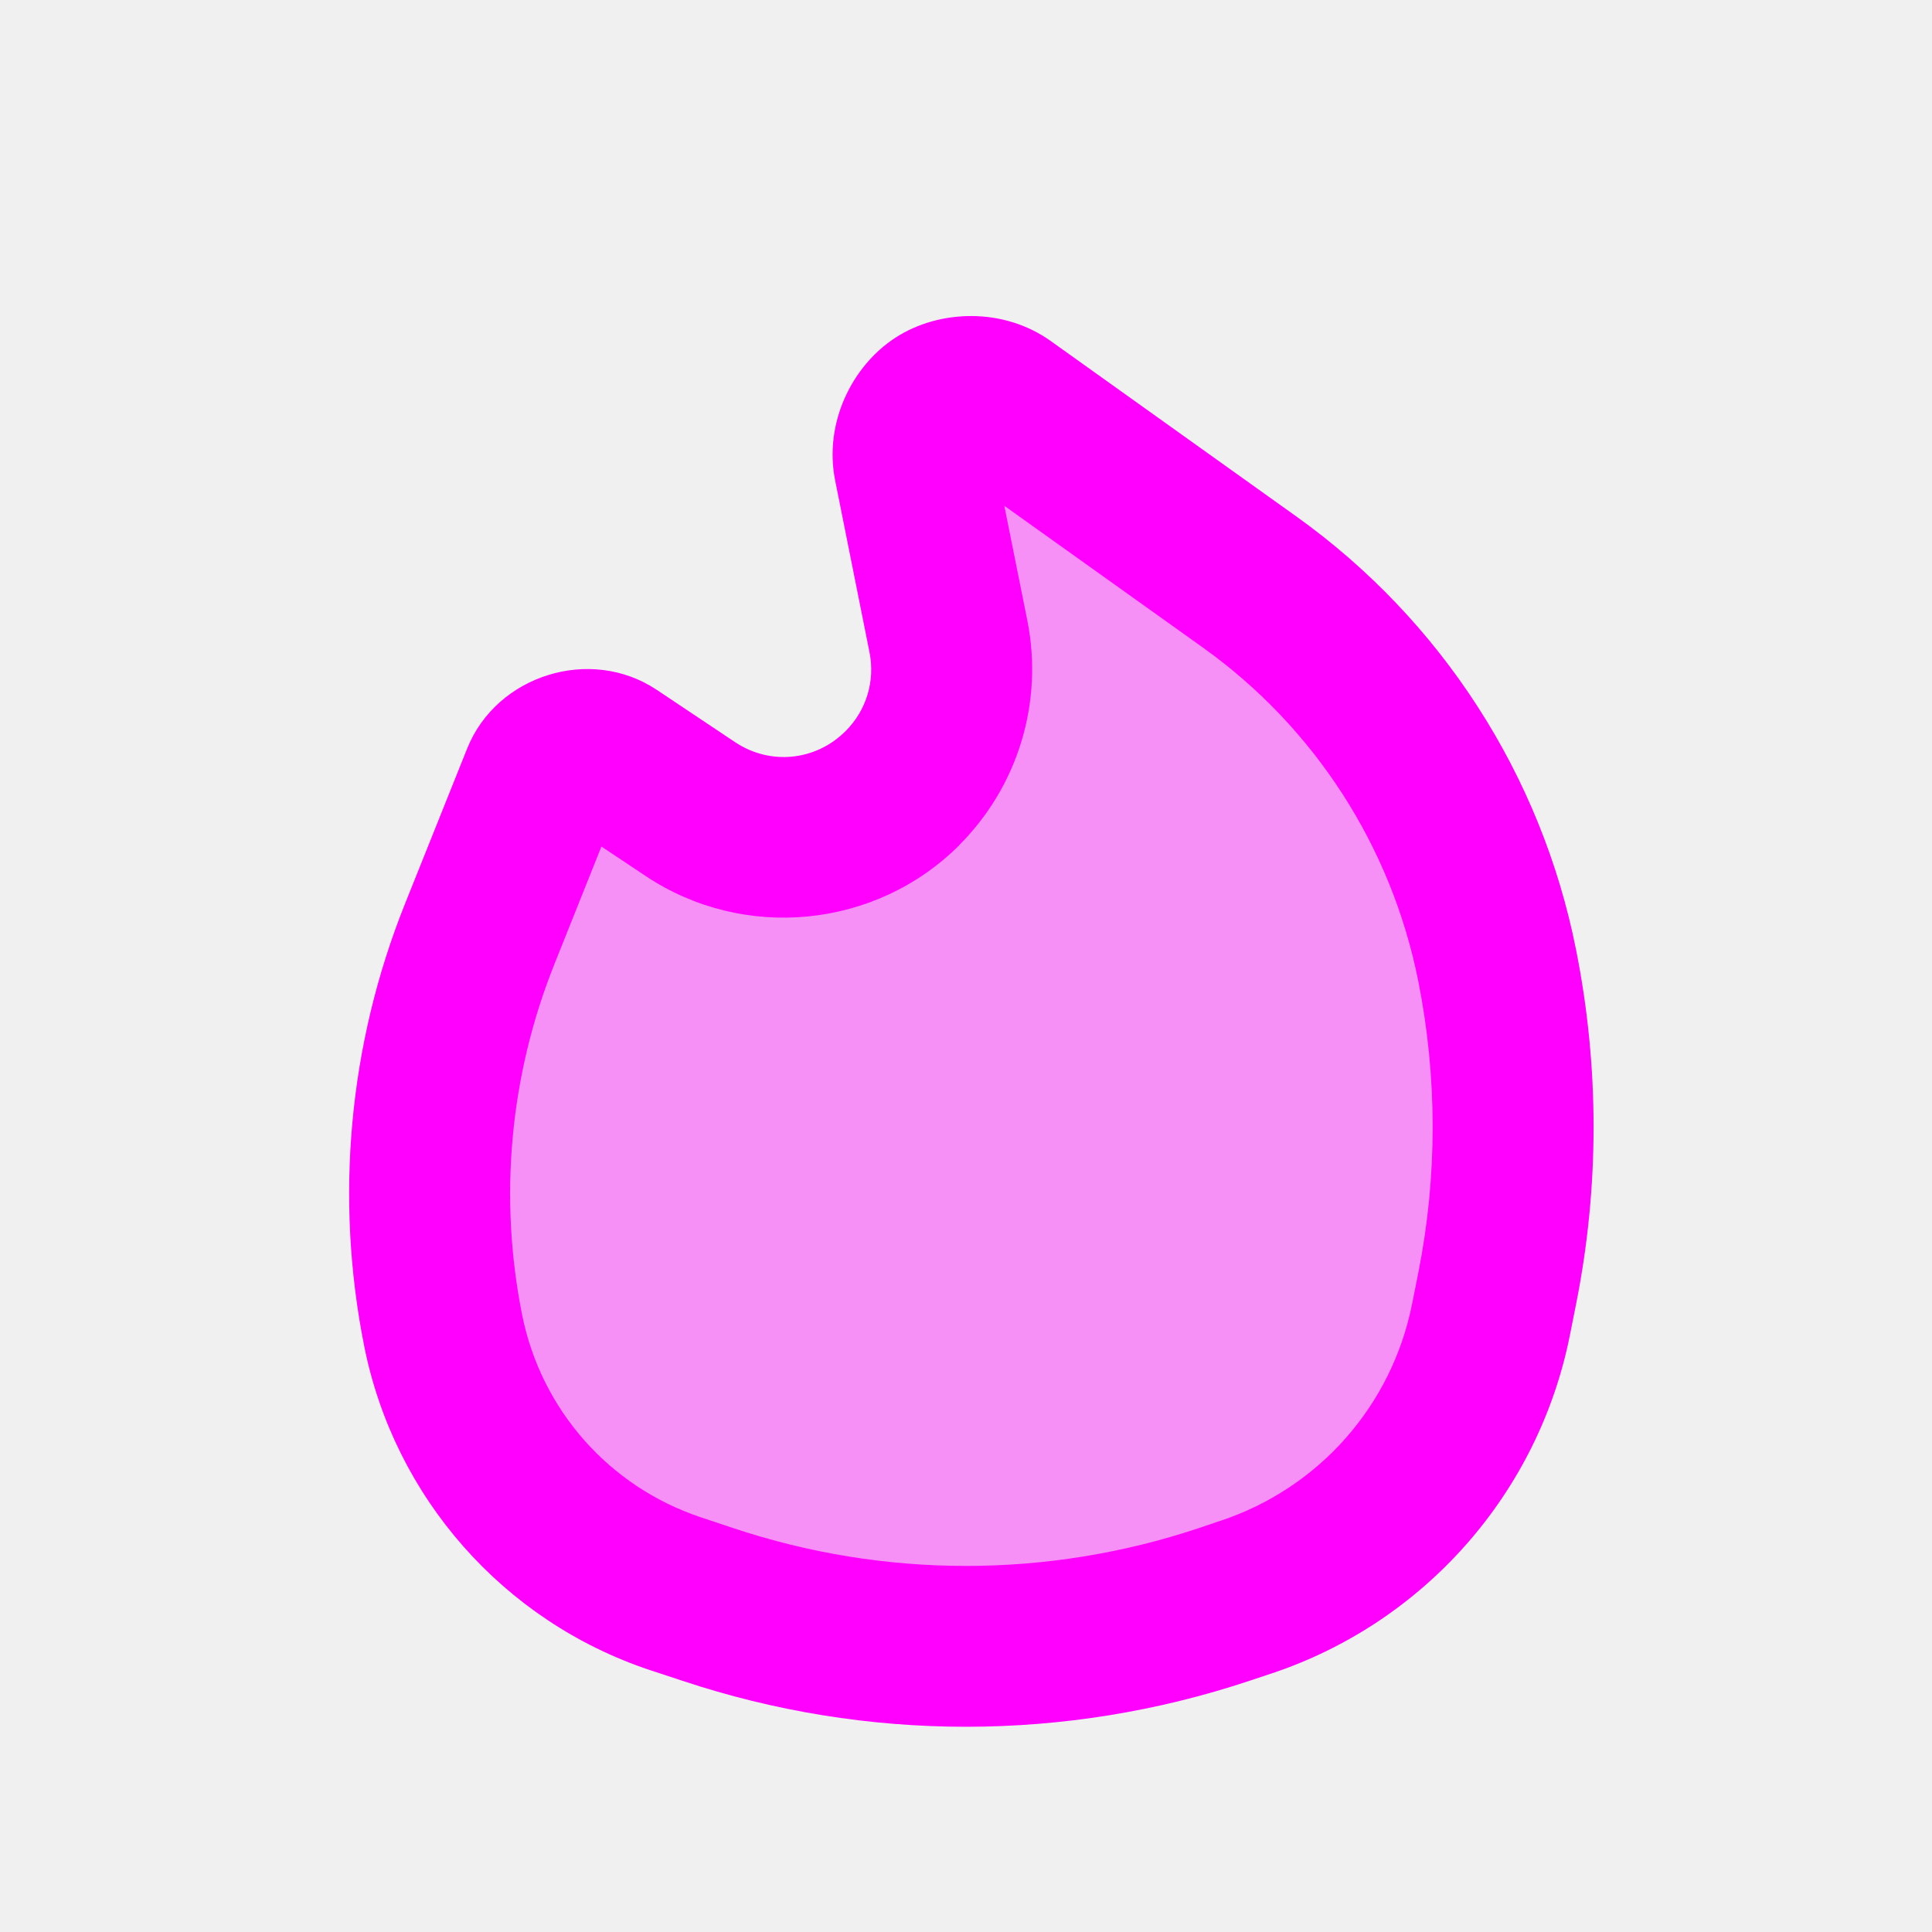
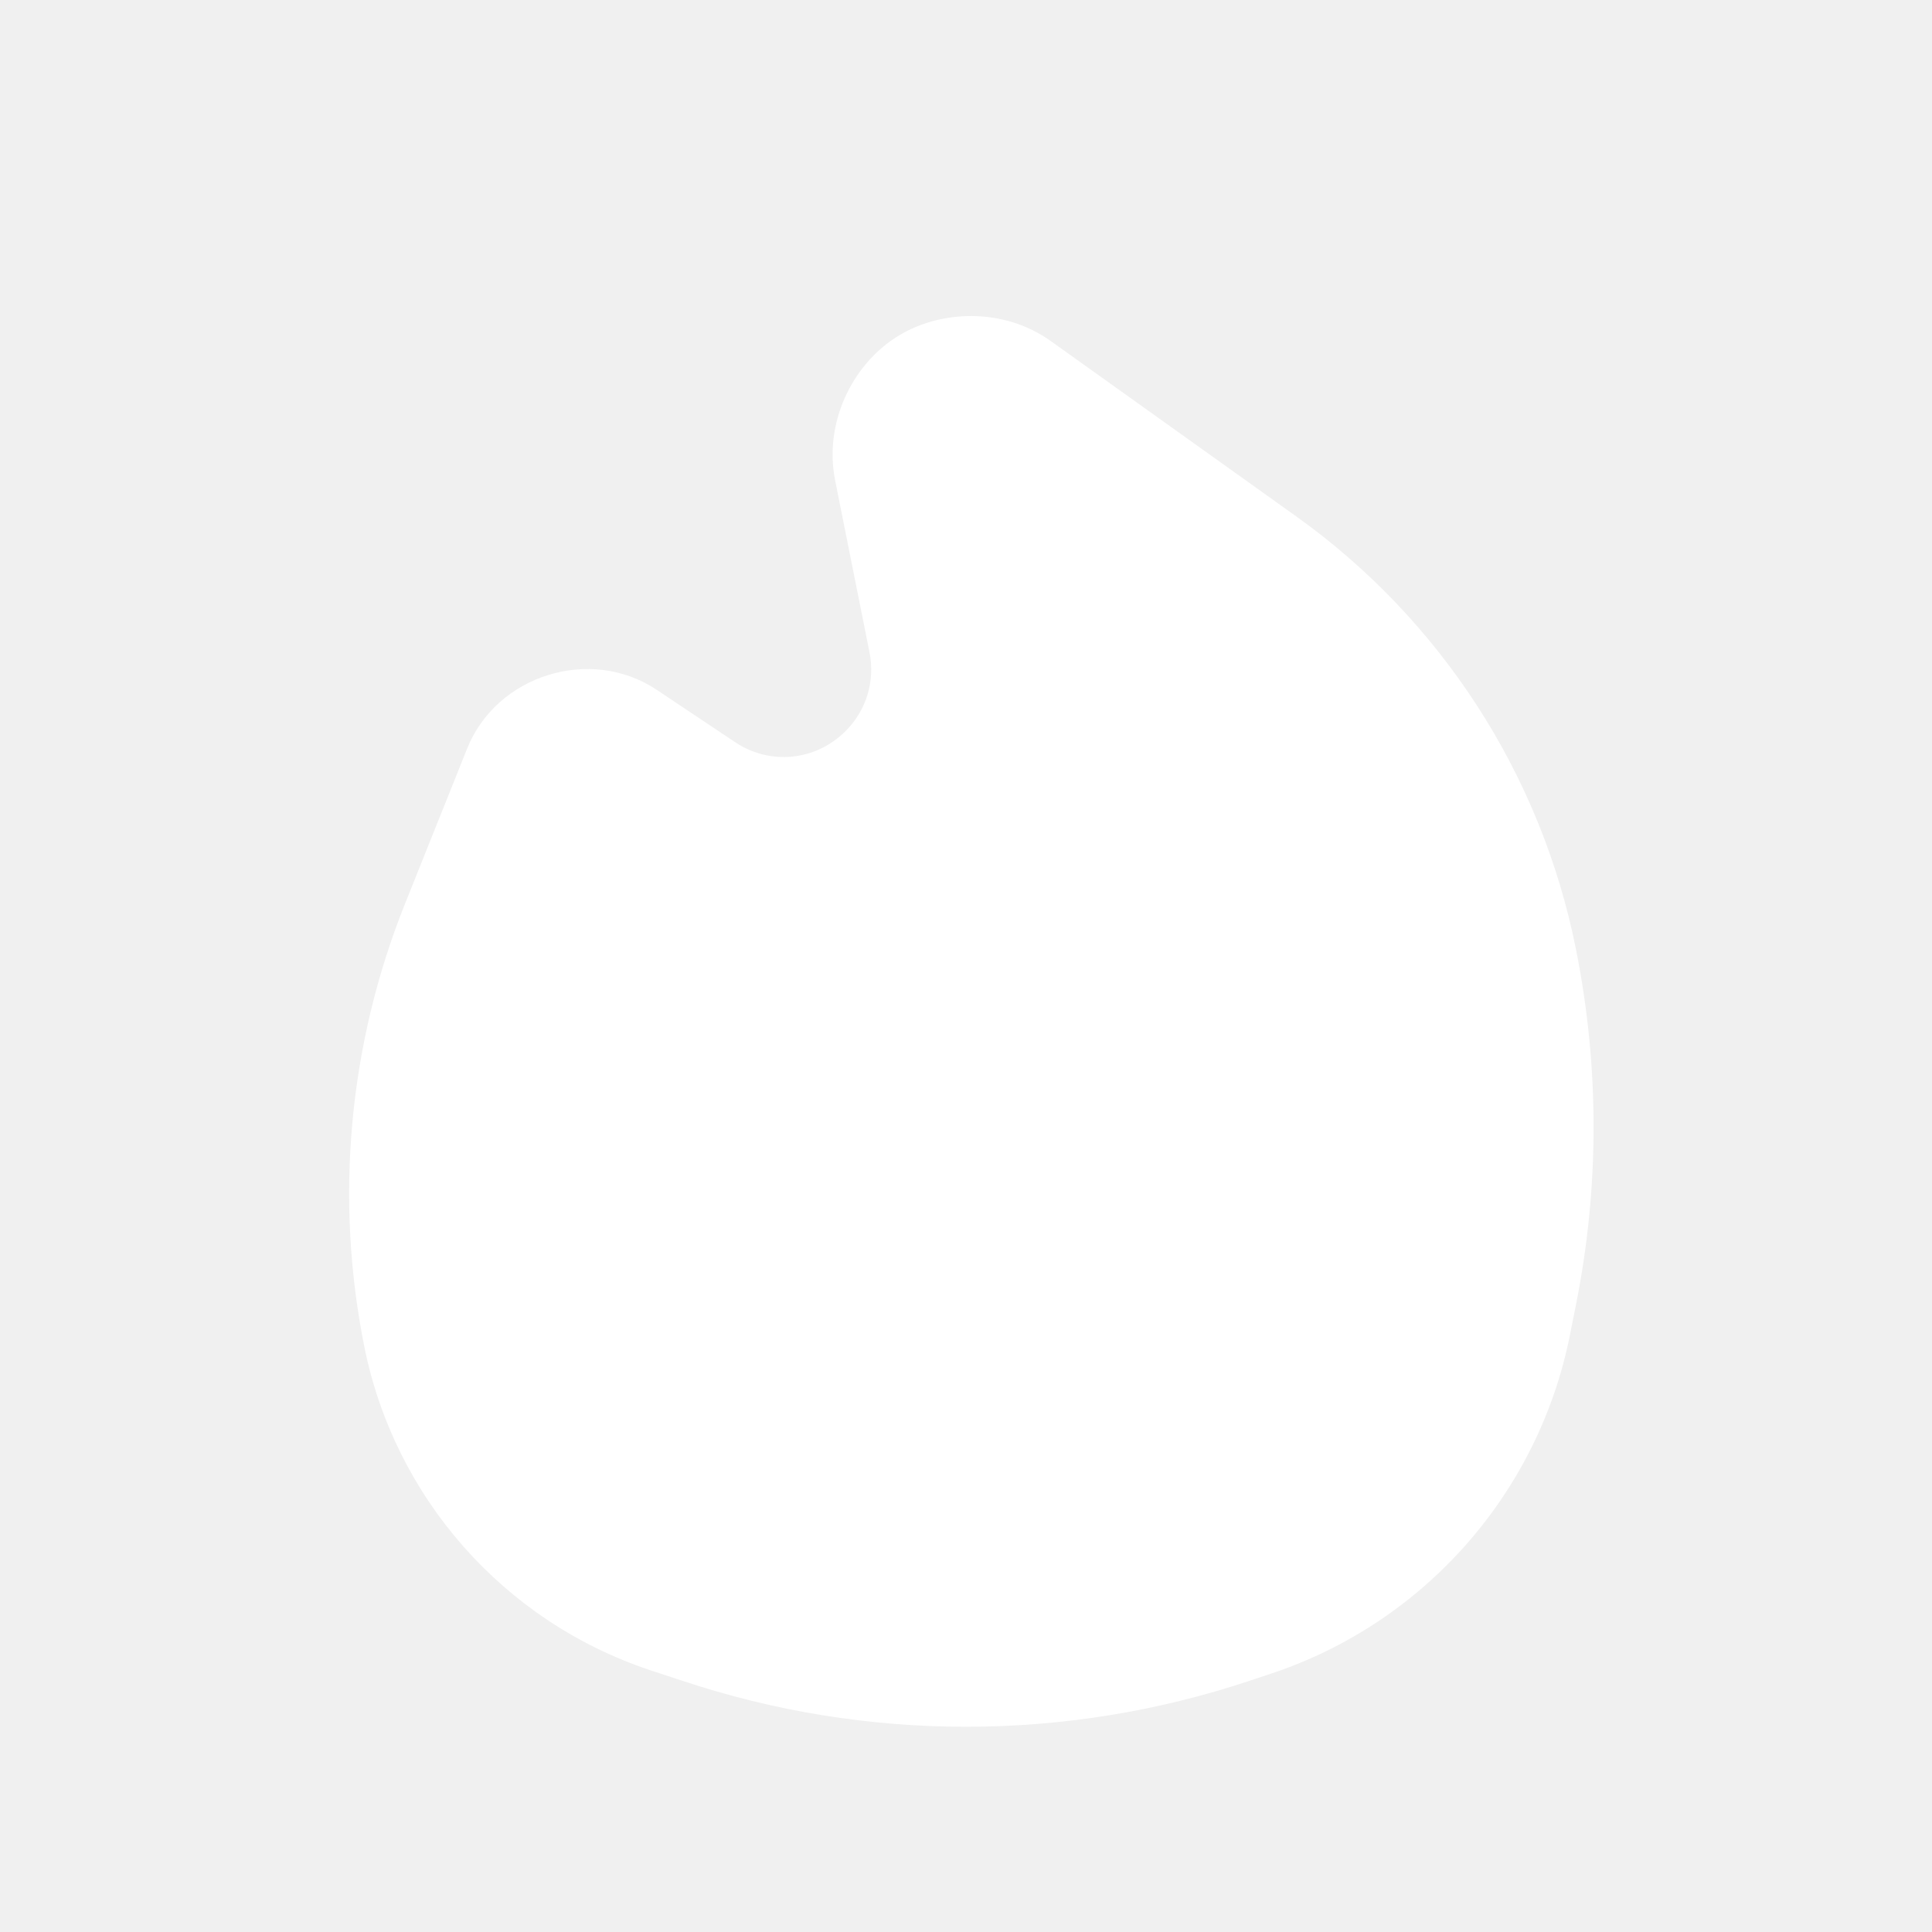
- <svg xmlns="http://www.w3.org/2000/svg" width="24" height="24" viewBox="0 0 24 24" fill="none" version="1.1" id="svg1">
-   <g id="path1" style="opacity:1;fill:#000000;fill-opacity:0.3">
-     <path style="baseline-shift:baseline;display:inline;overflow:visible;opacity:0.4;vector-effect:none;fill:#ff00ff;fill-opacity:1;stroke-linejoin:round;enable-background:accumulate;stop-color:#000000;stop-opacity:1" d="M 6.732,9.671 C 6.87,9.325 7.291,9.194 7.601,9.401 l 0.975,0.65 c 0.828,0.552 1.93,0.443 2.634,-0.261 0.493,-0.494 0.708,-1.201 0.571,-1.885 l -0.426,-2.13 c -0.127,-0.636 0.59,-1.1 1.118,-0.723 l 3.049,2.178 c 1.592,1.137 2.692,2.838 3.075,4.756 0.266,1.329 0.266,2.698 0,4.028 l -0.076,0.381 c -0.322,1.611 -1.483,2.926 -3.042,3.446 l -0.272,0.091 c -2.082,0.694 -4.333,0.694 -6.415,0 L 8.389,19.797 C 6.912,19.304 5.811,18.058 5.506,16.53 5.176,14.879 5.333,13.168 5.958,11.604 Z" id="path2" />
-     <path style="baseline-shift:baseline;display:inline;overflow:visible;opacity:1;vector-effect:none;fill:#ff00ff;fill-opacity:1;stroke-linejoin:round;enable-background:accumulate;stop-color:#000000;stop-opacity:1" d="m 12.068,3.926 c -0.34,-0.001 -0.674,0.093 -0.943,0.268 -0.539,0.348 -0.894,1.059 -0.75,1.777 l 0.426,2.131 c 0.072,0.358 -0.039,0.723 -0.297,0.98 C 10.133,9.453 9.567,9.51 9.131,9.219 L 8.156,8.568 C 7.336,8.022 6.169,8.384 5.803,9.299 L 5.029,11.232 c -0.697,1.743 -0.872,3.653 -0.504,5.494 0.376,1.877 1.73,3.414 3.547,4.02 l 0.404,0.133 c 2.287,0.762 4.76,0.762 7.047,0 l 0.271,-0.09 c 1.898,-0.632 3.315,-2.238 3.707,-4.199 l 0.076,-0.381 c 0.292,-1.459 0.292,-2.959 0,-4.418 C 19.145,9.624 17.902,7.701 16.104,6.416 L 13.055,4.238 C 12.757,4.025 12.409,3.927 12.068,3.926 Z m 0.408,2.357 2.465,1.76 c 1.386,0.99 2.342,2.469 2.676,4.139 0.24,1.2 0.24,2.437 0,3.637 l -0.076,0.381 c -0.252,1.261 -1.157,2.285 -2.377,2.691 h -0.002 l -0.271,0.092 c -1.877,0.626 -3.904,0.626 -5.781,0 L 8.705,18.848 C 7.566,18.468 6.722,17.511 6.486,16.334 6.194,14.873 6.333,13.36 6.887,11.977 l 0.584,-1.461 0.551,0.367 c 1.219,0.813 2.86,0.652 3.896,-0.385 v -0.002 c 0.729,-0.729 1.046,-1.776 0.844,-2.787 z" id="path3" />
+ <svg xmlns="http://www.w3.org/2000/svg" width="24" height="24" viewBox="0 0 24 24" fill="#ffffff" version="1.1" id="svg1">
+   <g id="path1" style="opacity:1;fill:#ffffff">
+     <path style="baseline-shift:baseline;display:inline;overflow:visible;vector-effect:none;fill:#ffffff;fill-opacity:1;stroke-linejoin:round;enable-background:accumulate;stop-color:#000000;stop-opacity:1" d="M 6.732,9.671 C 6.87,9.325 7.291,9.194 7.601,9.401 l 0.975,0.65 c 0.828,0.552 1.93,0.443 2.634,-0.261 0.493,-0.494 0.708,-1.201 0.571,-1.885 l -0.426,-2.13 c -0.127,-0.636 0.59,-1.1 1.118,-0.723 l 3.049,2.178 c 1.592,1.137 2.692,2.838 3.075,4.756 0.266,1.329 0.266,2.698 0,4.028 l -0.076,0.381 c -0.322,1.611 -1.483,2.926 -3.042,3.446 l -0.272,0.091 c -2.082,0.694 -4.333,0.694 -6.415,0 L 8.389,19.797 C 6.912,19.304 5.811,18.058 5.506,16.53 5.176,14.879 5.333,13.168 5.958,11.604 Z" id="path2" />
+     <path style="baseline-shift:baseline;display:inline;overflow:visible;opacity:1;vector-effect:none;fill:#ffffff;fill-opacity:1;stroke-linejoin:round;enable-background:accumulate;stop-color:#000000;stop-opacity:1" d="m 12.068,3.926 c -0.34,-0.001 -0.674,0.093 -0.943,0.268 -0.539,0.348 -0.894,1.059 -0.75,1.777 l 0.426,2.131 c 0.072,0.358 -0.039,0.723 -0.297,0.98 C 10.133,9.453 9.567,9.51 9.131,9.219 L 8.156,8.568 C 7.336,8.022 6.169,8.384 5.803,9.299 L 5.029,11.232 c -0.697,1.743 -0.872,3.653 -0.504,5.494 0.376,1.877 1.73,3.414 3.547,4.02 l 0.404,0.133 c 2.287,0.762 4.76,0.762 7.047,0 l 0.271,-0.09 c 1.898,-0.632 3.315,-2.238 3.707,-4.199 l 0.076,-0.381 c 0.292,-1.459 0.292,-2.959 0,-4.418 C 19.145,9.624 17.902,7.701 16.104,6.416 L 13.055,4.238 C 12.757,4.025 12.409,3.927 12.068,3.926 Z m 0.408,2.357 2.465,1.76 c 1.386,0.99 2.342,2.469 2.676,4.139 0.24,1.2 0.24,2.437 0,3.637 l -0.076,0.381 c -0.252,1.261 -1.157,2.285 -2.377,2.691 h -0.002 l -0.271,0.092 c -1.877,0.626 -3.904,0.626 -5.781,0 L 8.705,18.848 C 7.566,18.468 6.722,17.511 6.486,16.334 6.194,14.873 6.333,13.36 6.887,11.977 l 0.584,-1.461 0.551,0.367 c 1.219,0.813 2.86,0.652 3.896,-0.385 v -0.002 c 0.729,-0.729 1.046,-1.776 0.844,-2.787 z" id="path3" />
  </g>
</svg>
